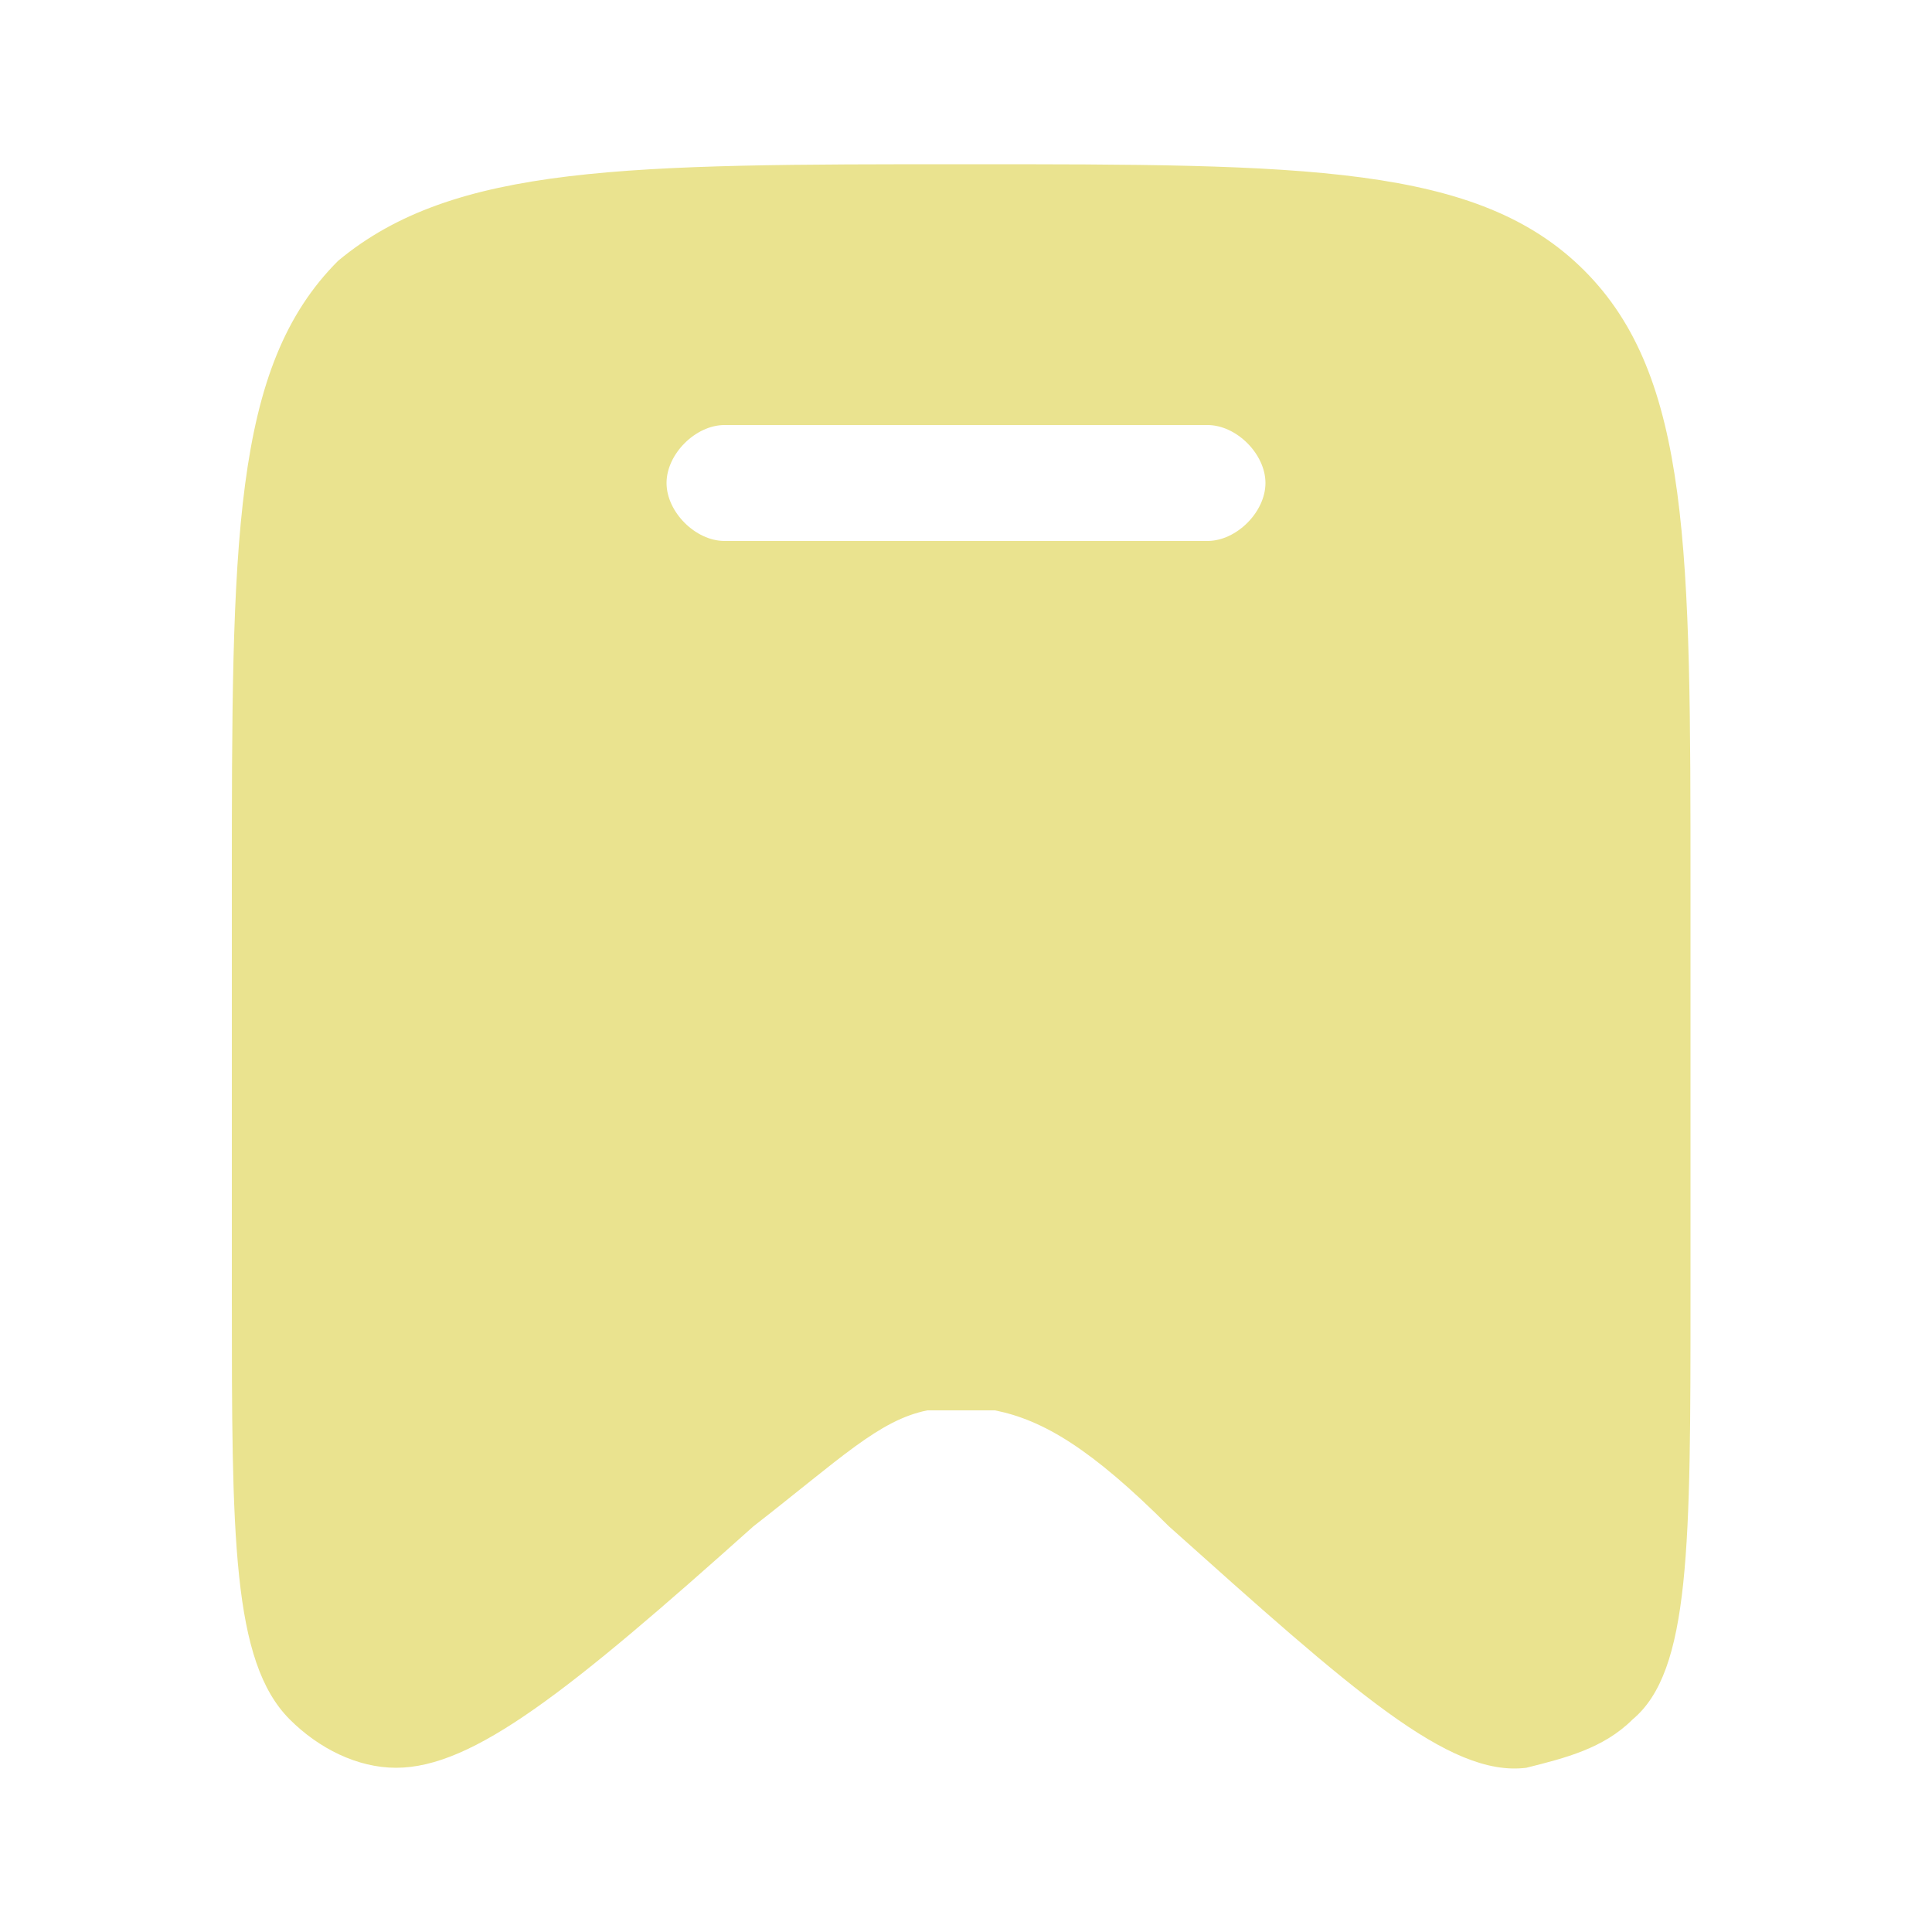
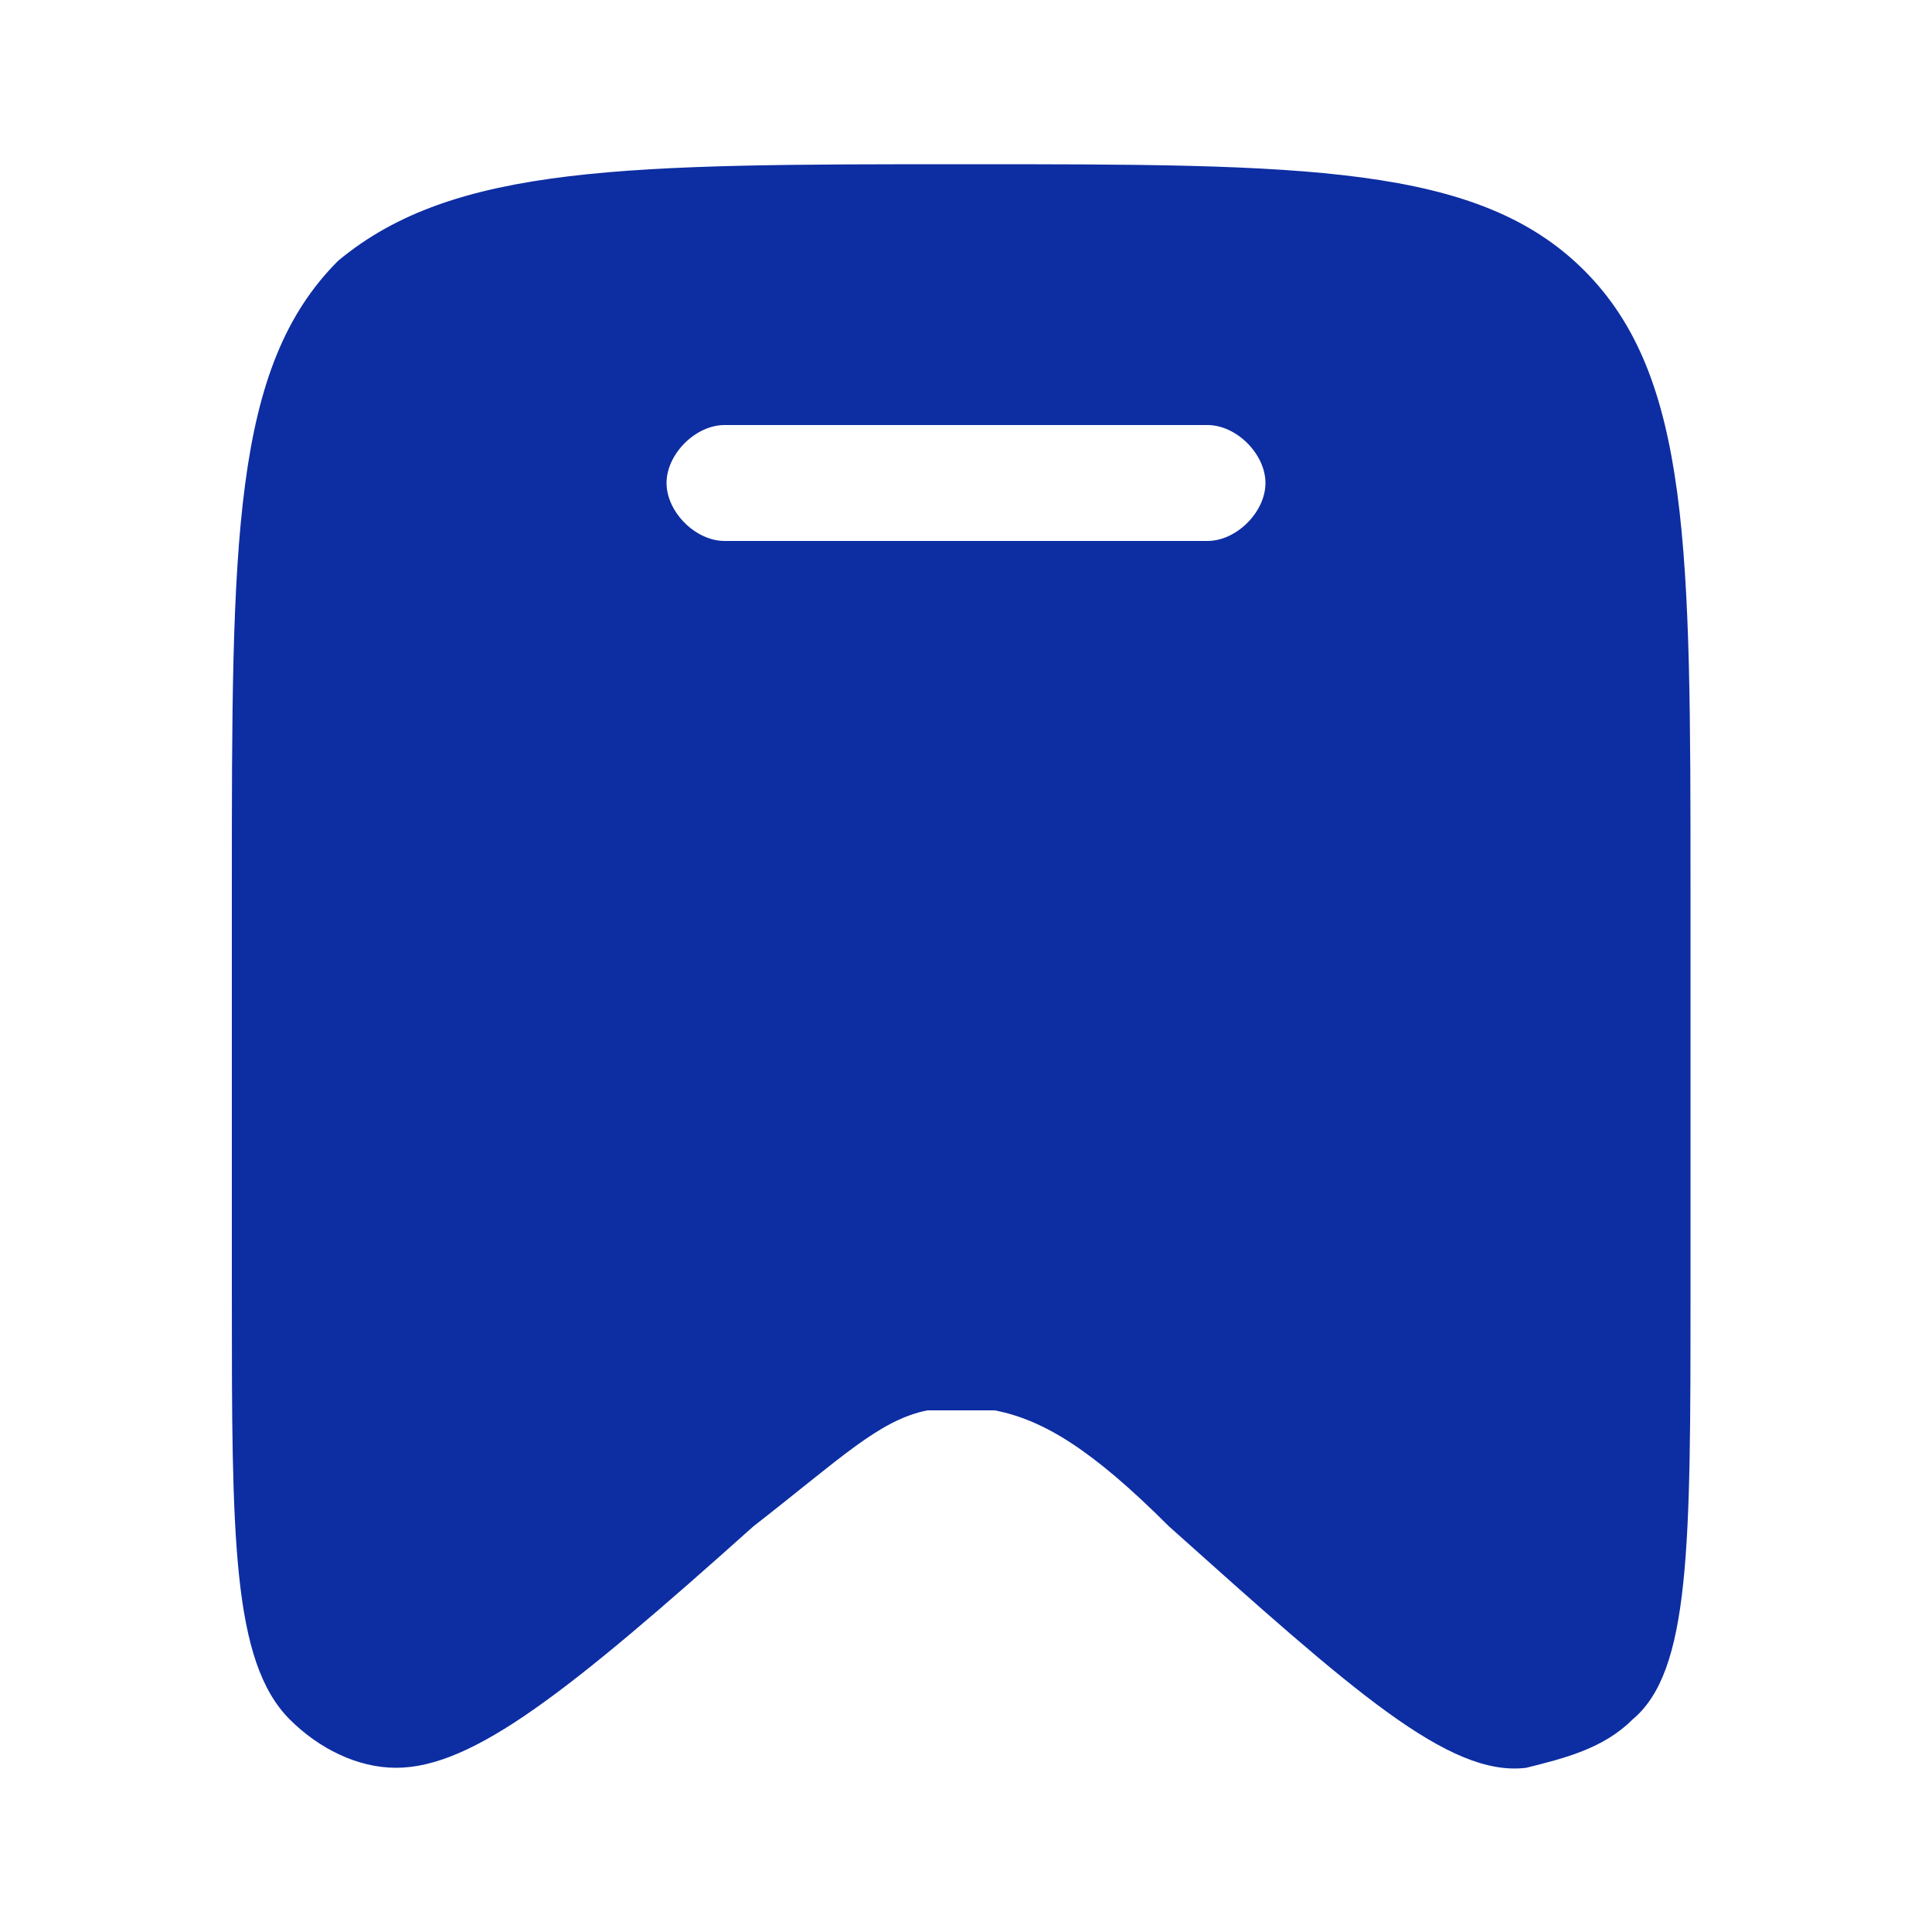
<svg xmlns="http://www.w3.org/2000/svg" version="1.1" id="Layer_1" x="0px" y="0px" viewBox="0 0 20 20" style="enable-background:new 0 0 20 20;" xml:space="preserve">
  <style type="text/css">
- 	.st0{fill-rule:evenodd;clip-rule:evenodd;fill:#EAE38F;}
+ 	.st0{fill-rule:evenodd;clip-rule:evenodd;fill:#0D2DA2;}
</style>
-   <path class="st0" d="M17.5,9.2v4.2c0,2.6,0,3.9-0.6,4.4c-0.3,0.3-0.7,0.4-1.1,0.5c-0.8,0.1-1.8-0.8-3.7-2.5  c-0.8-0.8-1.3-1.1-1.8-1.2c-0.2,0-0.5,0-0.7,0c-0.5,0.1-0.9,0.5-1.8,1.2c-1.9,1.7-2.9,2.5-3.7,2.5c-0.4,0-0.8-0.2-1.1-0.5  c-0.6-0.6-0.6-1.9-0.6-4.4V9.2c0-3.6,0-5.4,1.1-6.5C4.7,1.7,6.5,1.7,10,1.7c3.5,0,5.3,0,6.4,1.1C17.5,3.9,17.5,5.7,17.5,9.2z M6.9,5  c0-0.3,0.3-0.6,0.6-0.6h5c0.3,0,0.6,0.3,0.6,0.6c0,0.3-0.3,0.6-0.6,0.6h-5C7.2,5.6,6.9,5.3,6.9,5z" />
+   <path class="st0" d="M17.5,9.2v4.2c0,2.6,0,3.9-0.6,4.4c-0.3,0.3-0.7,0.4-1.1,0.5c-0.8,0.1-1.8-0.8-3.7-2.5  c-0.8-0.8-1.3-1.1-1.8-1.2c-0.2,0-0.5,0-0.7,0c-0.5,0.1-0.9,0.5-1.8,1.2c-1.9,1.7-2.9,2.5-3.7,2.5c-0.4,0-0.8-0.2-1.1-0.5  c-0.6-0.6-0.6-1.9-0.6-4.4V9.2c0-3.6,0-5.4,1.1-6.5c1.2-1,3-1,6.5-1s5.3,0,6.4,1.1S17.5,5.7,17.5,9.2z M6.9,5c0-0.3,0.3-0.6,0.6-0.6  h5c0.3,0,0.6,0.3,0.6,0.6c0,0.3-0.3,0.6-0.6,0.6h-5C7.2,5.6,6.9,5.3,6.9,5z" />
</svg>
